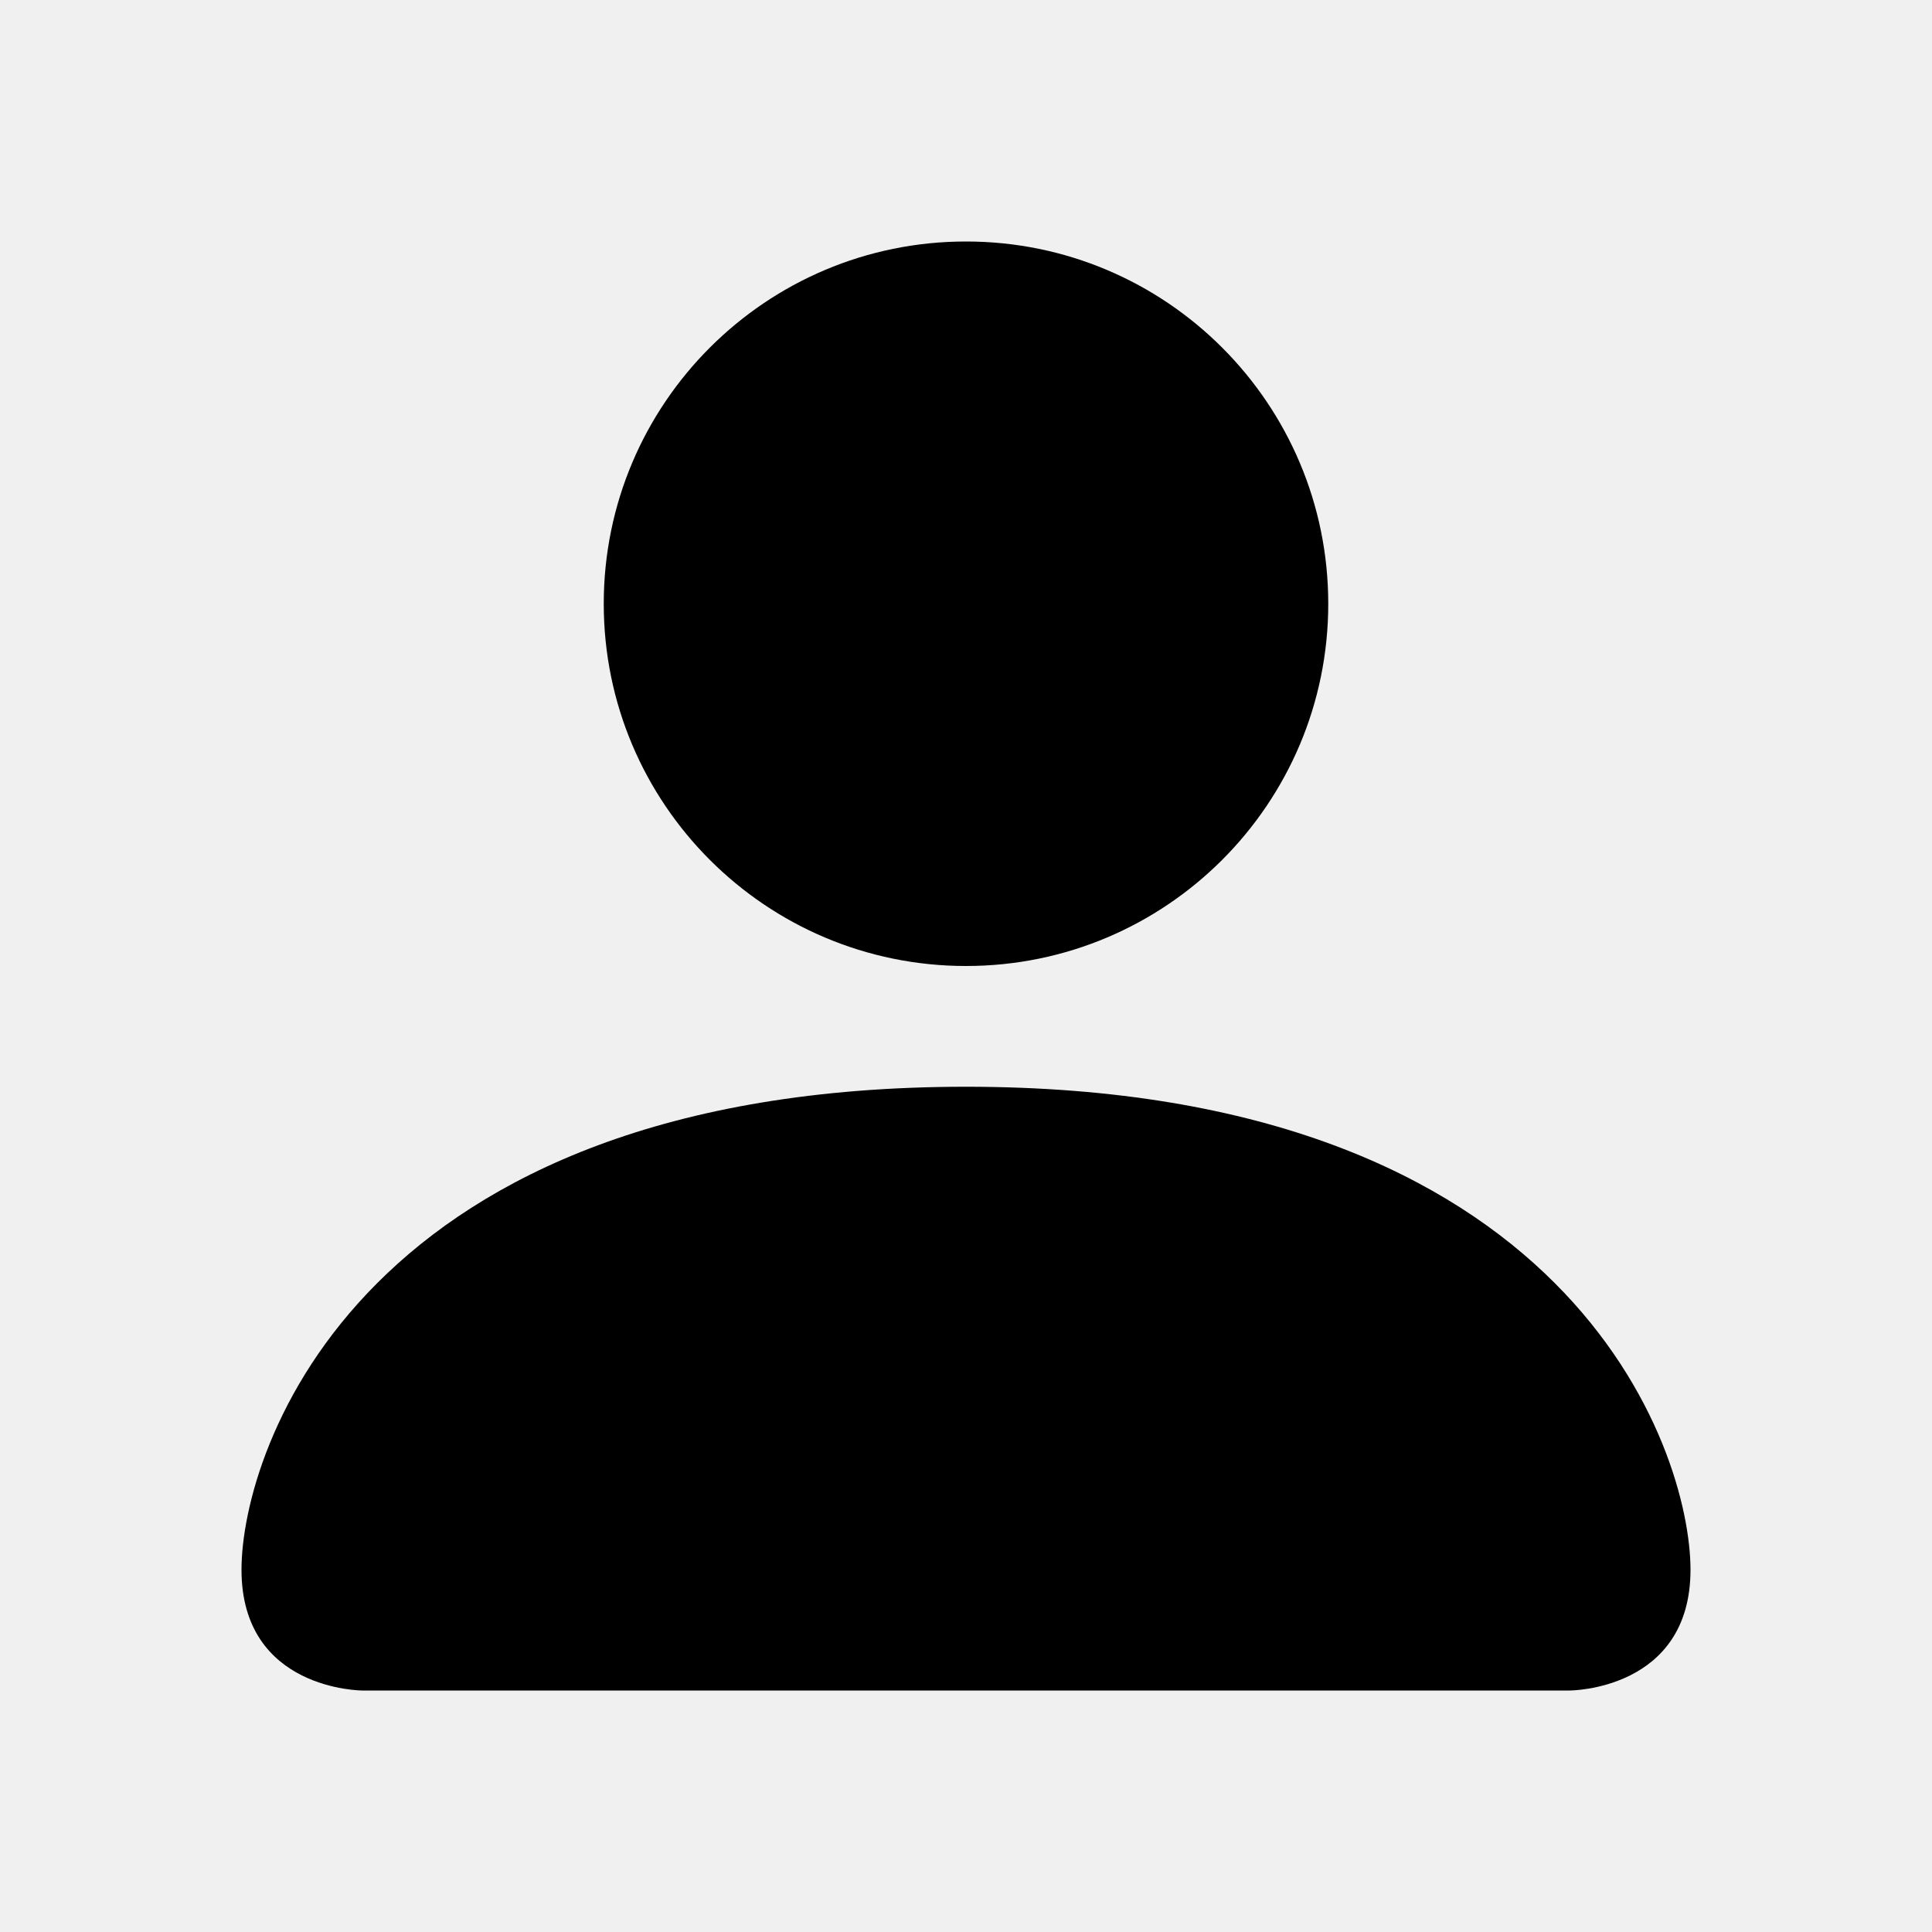
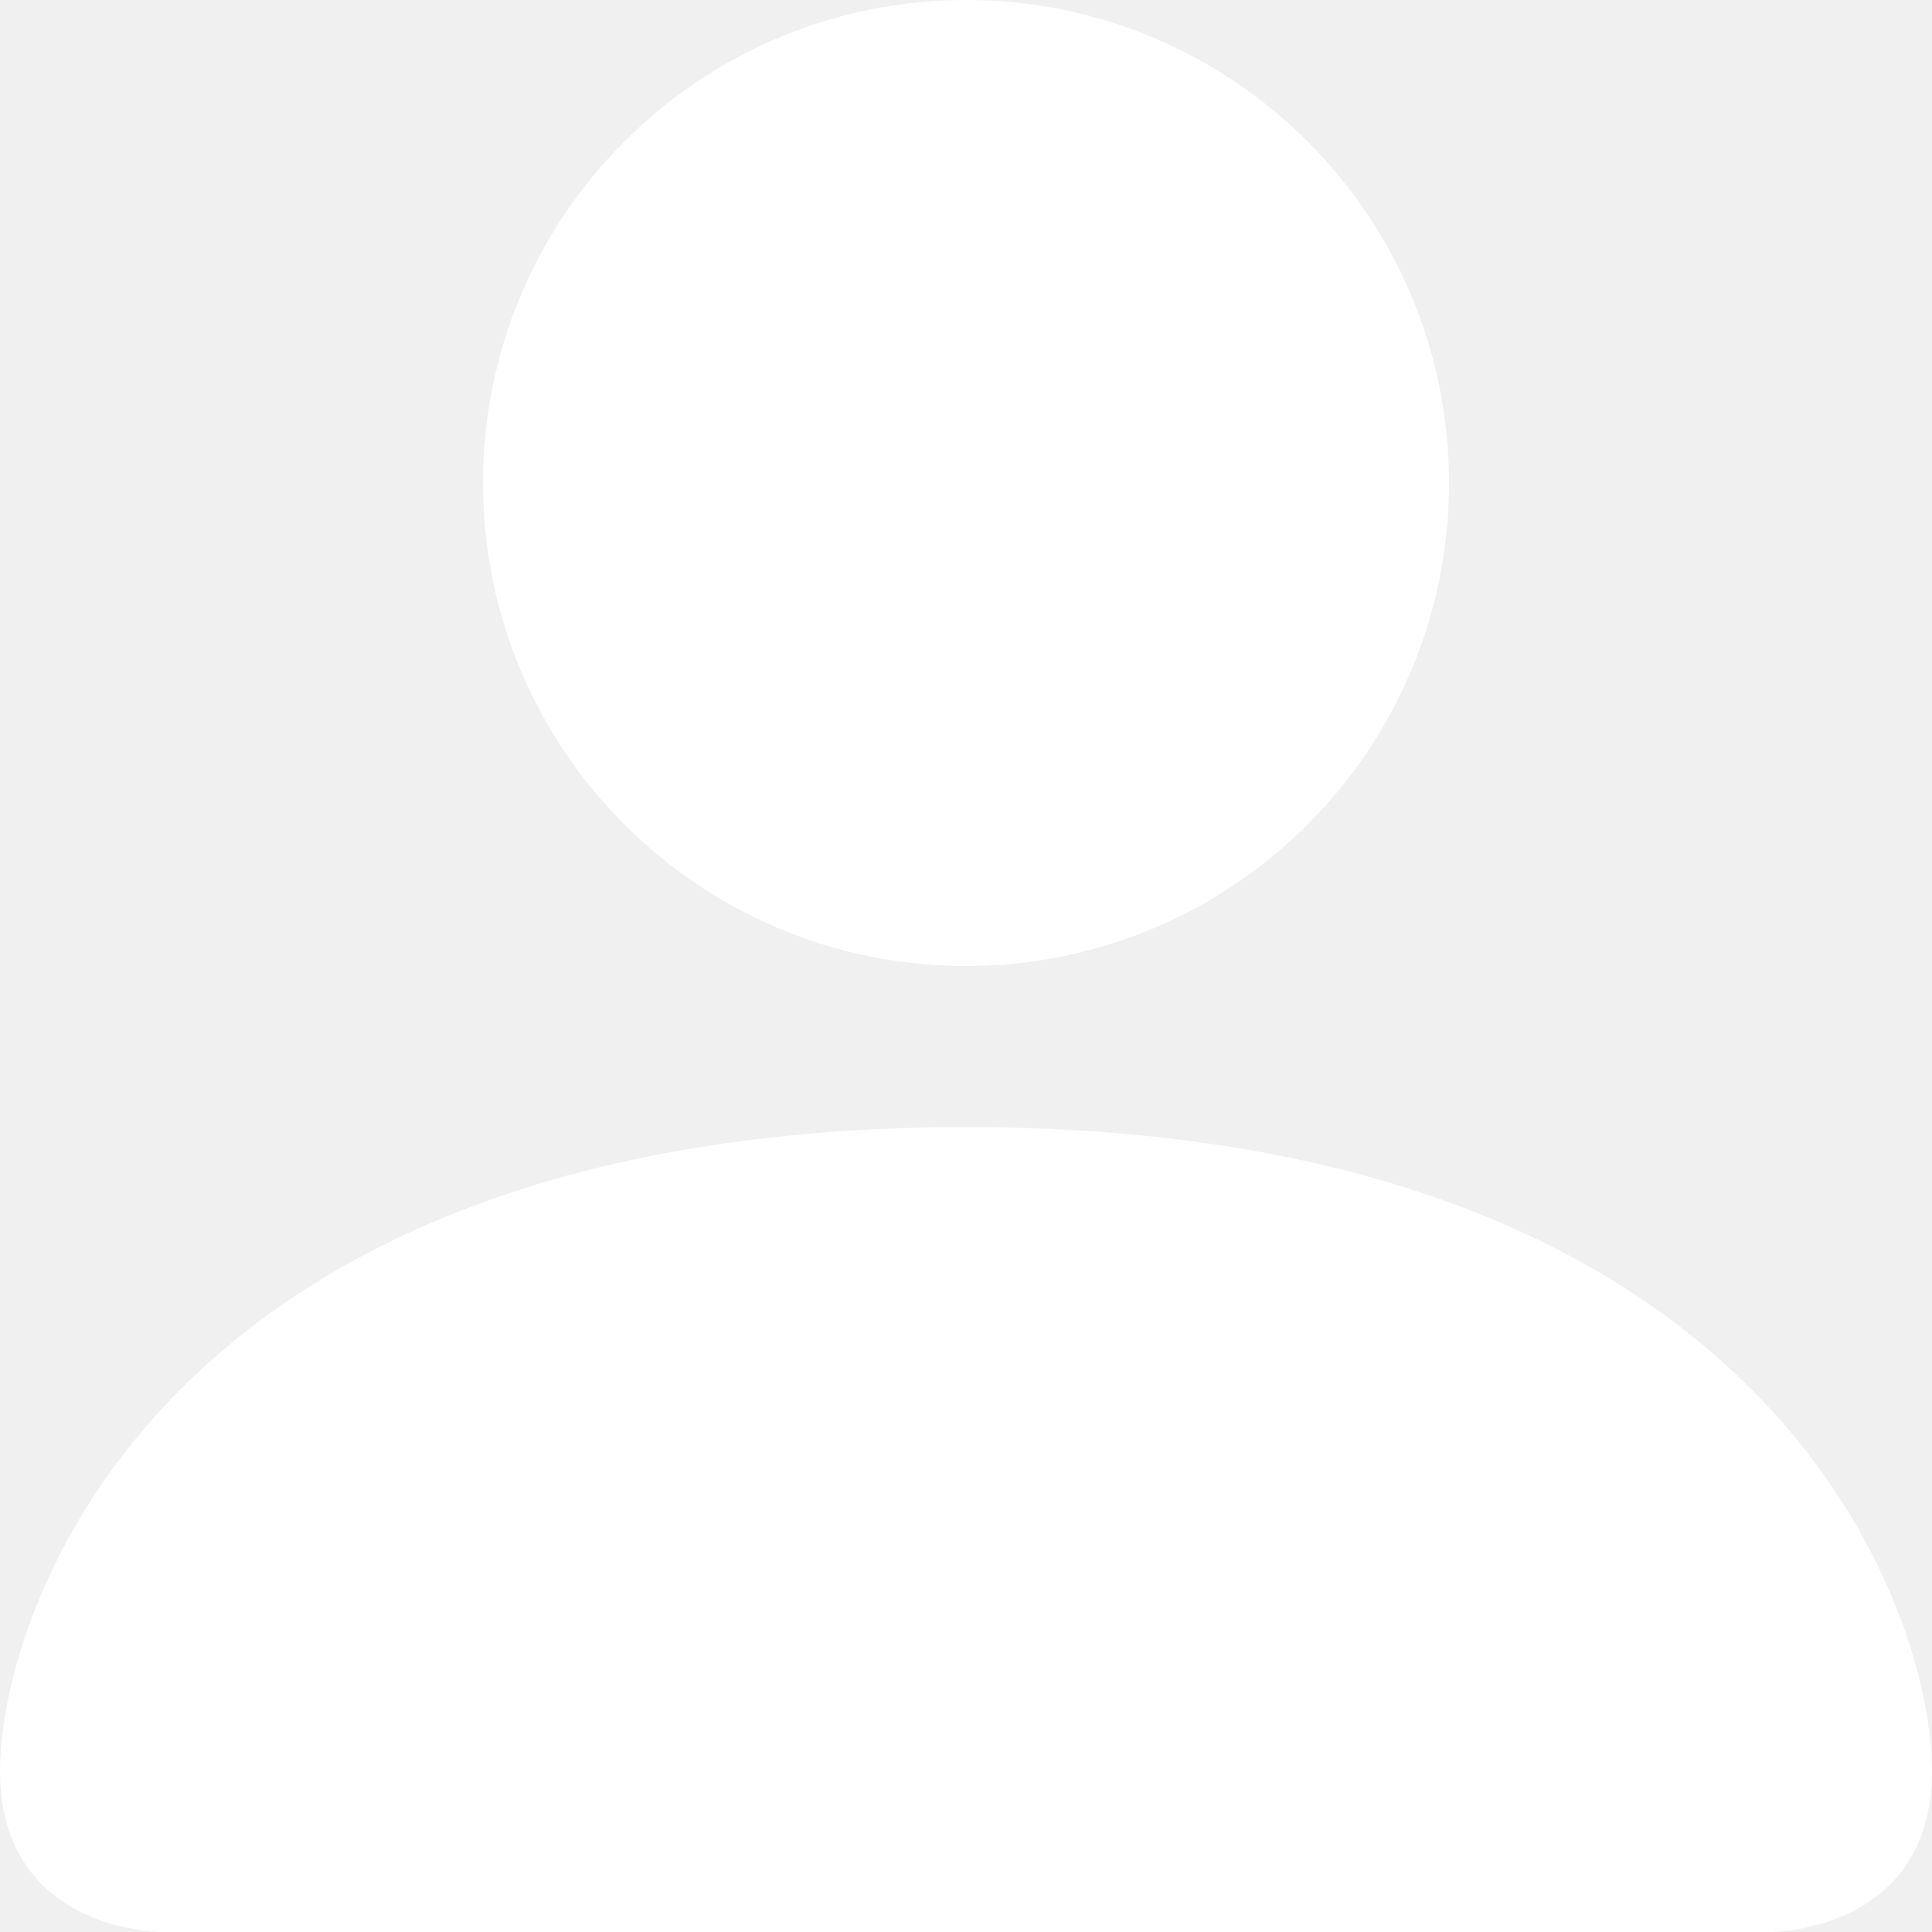
- <svg xmlns="http://www.w3.org/2000/svg" width="64" height="64" fill="currentColor" class="bi bi-person-fill" viewBox="0 0 16 16">
-   <path d="M3 14s-1 0-1-1 1-4 6-4 6 3 6 4-1 1-1 1zm5-6a3 3 0 1 0 0-6 3 3 0 0 0 0 6" />
+ <svg xmlns="http://www.w3.org/2000/svg" id="Layer_1" data-name="Layer 1" viewBox="0 0 100 100">
+   <defs>
+     <style>
+       .cls-1 {
+         fill: #fff;
+       }
+     </style>
+   </defs>
+   <path class="cls-1" d="M8.33,100s-8.33,0-8.33-8.33,8.33-33.33,50-33.33,50,25,50,33.33-8.33,8.33-8.33,8.33H8.33ZM50,50c13.81,0,25-11.19,25-25S63.81,0,50,0s-25,11.19-25,25,11.19,25,25,25" />
</svg>
